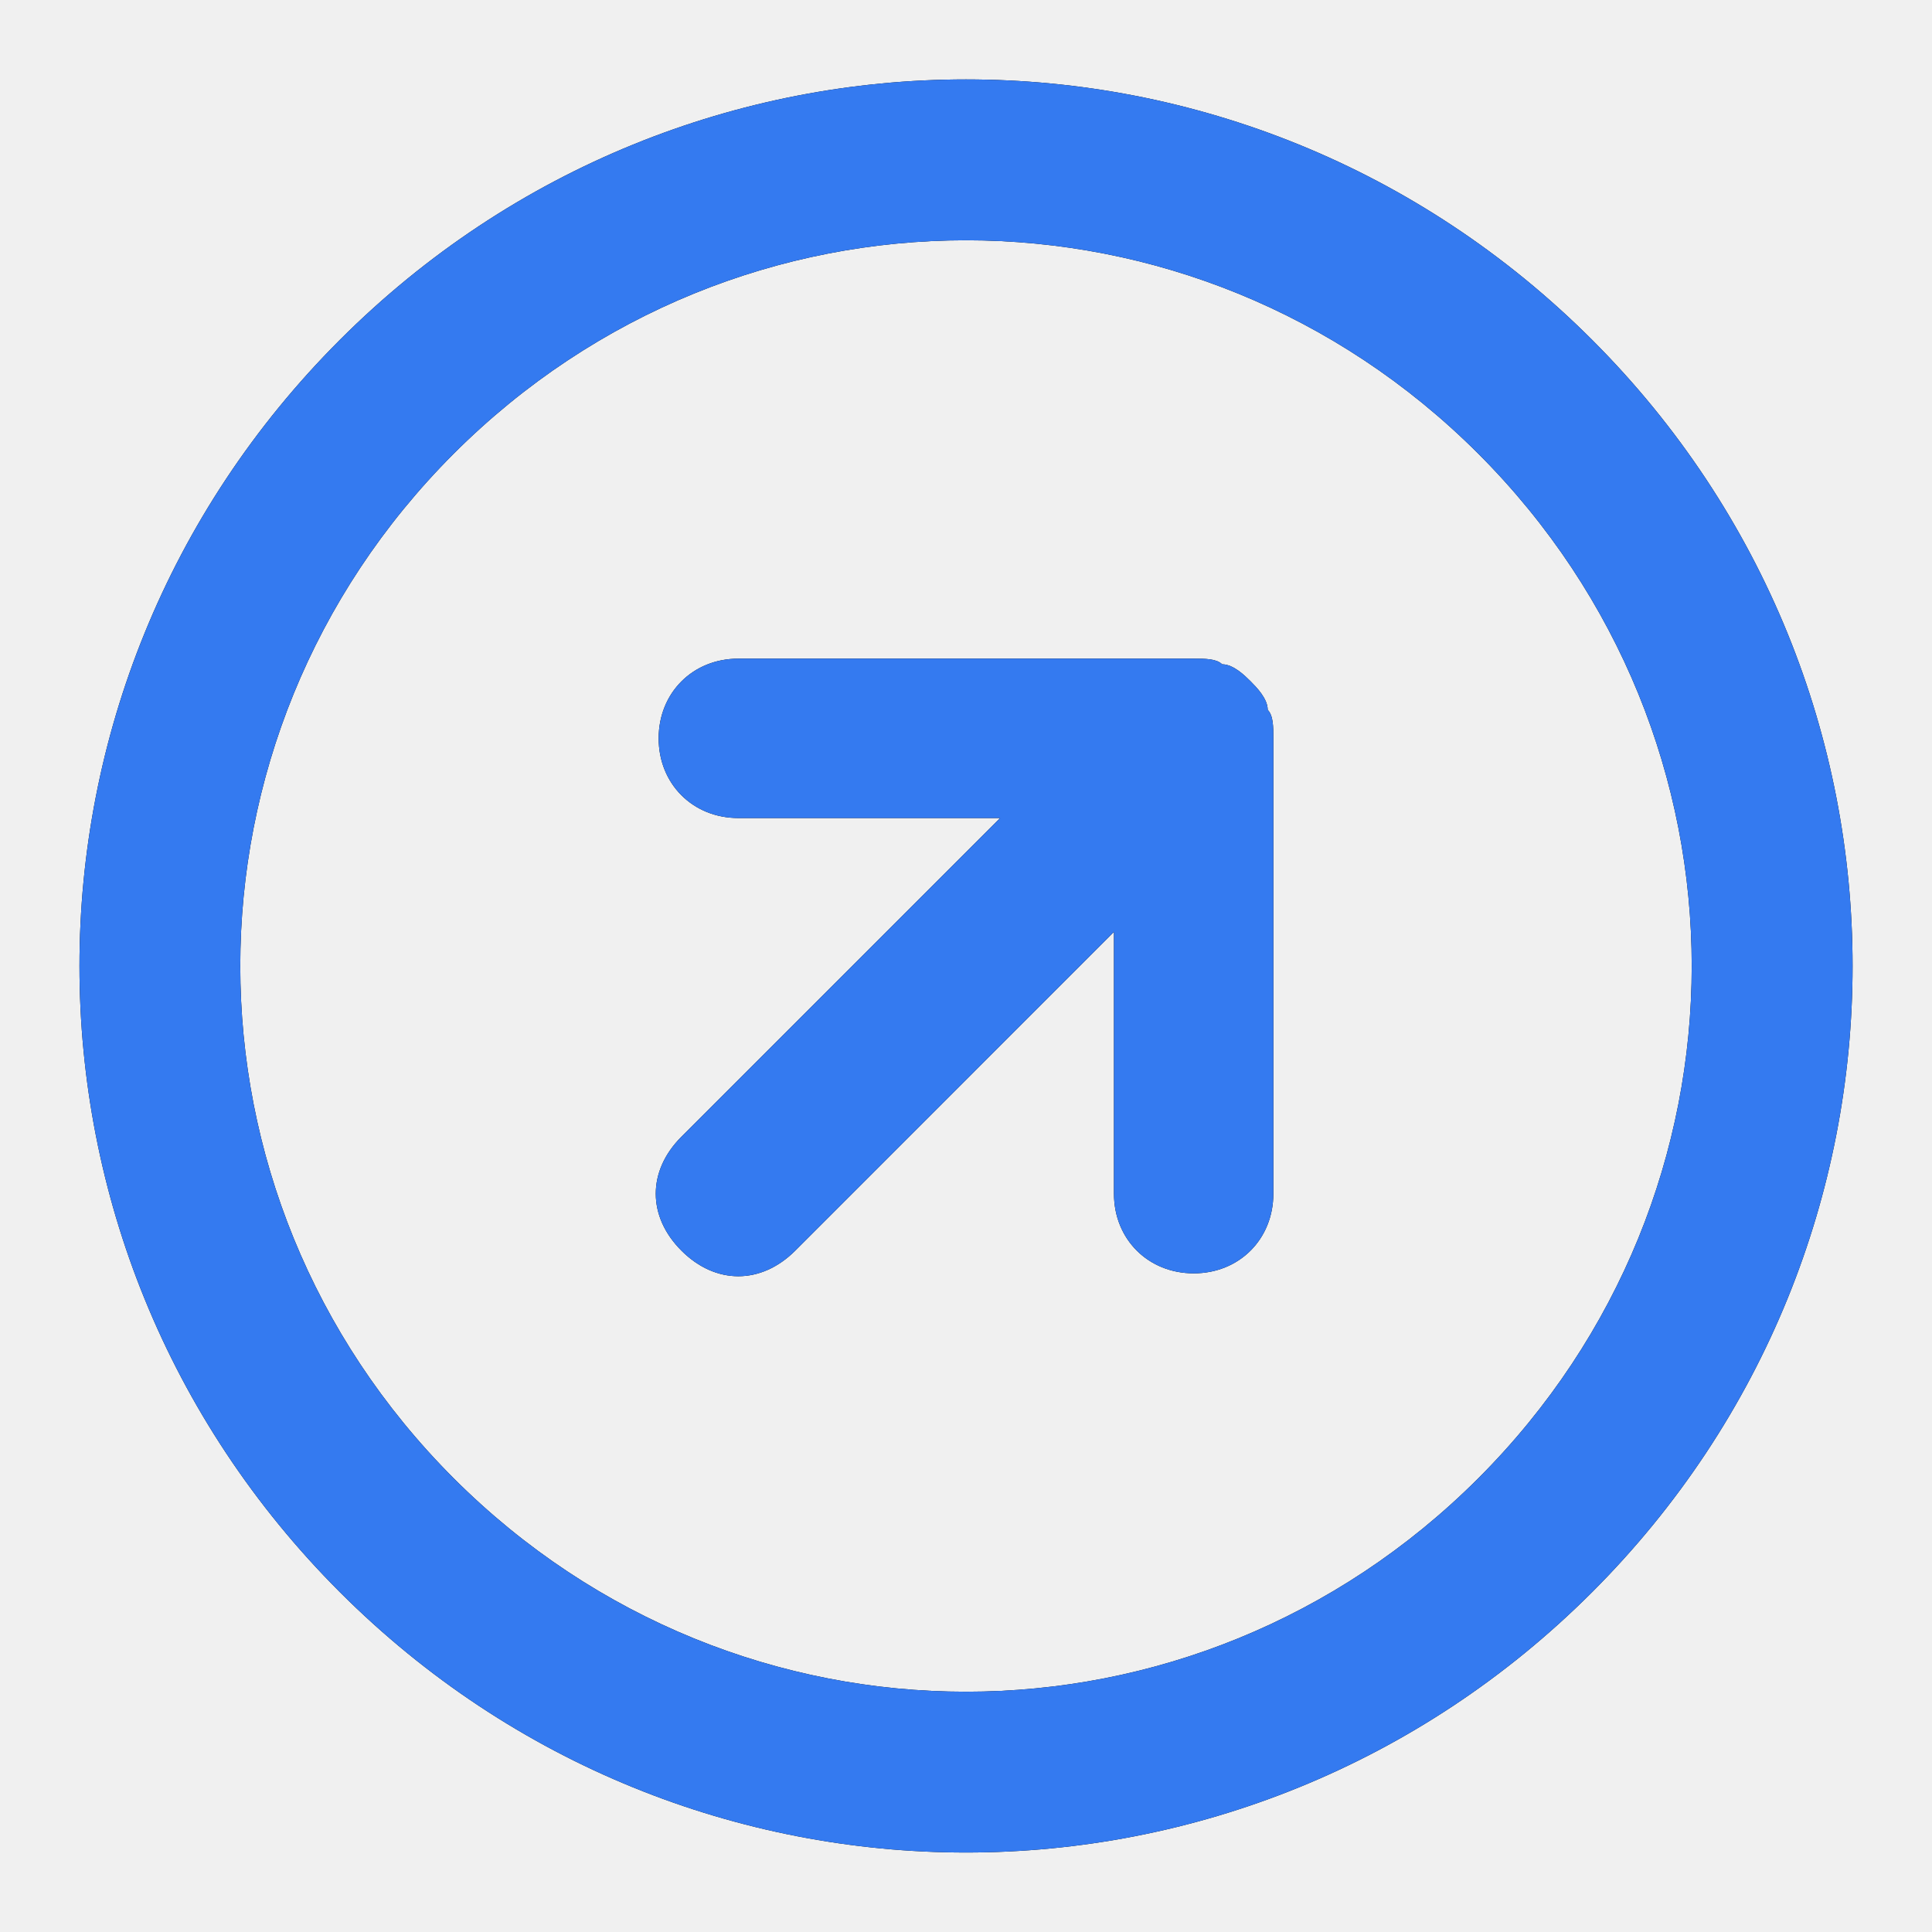
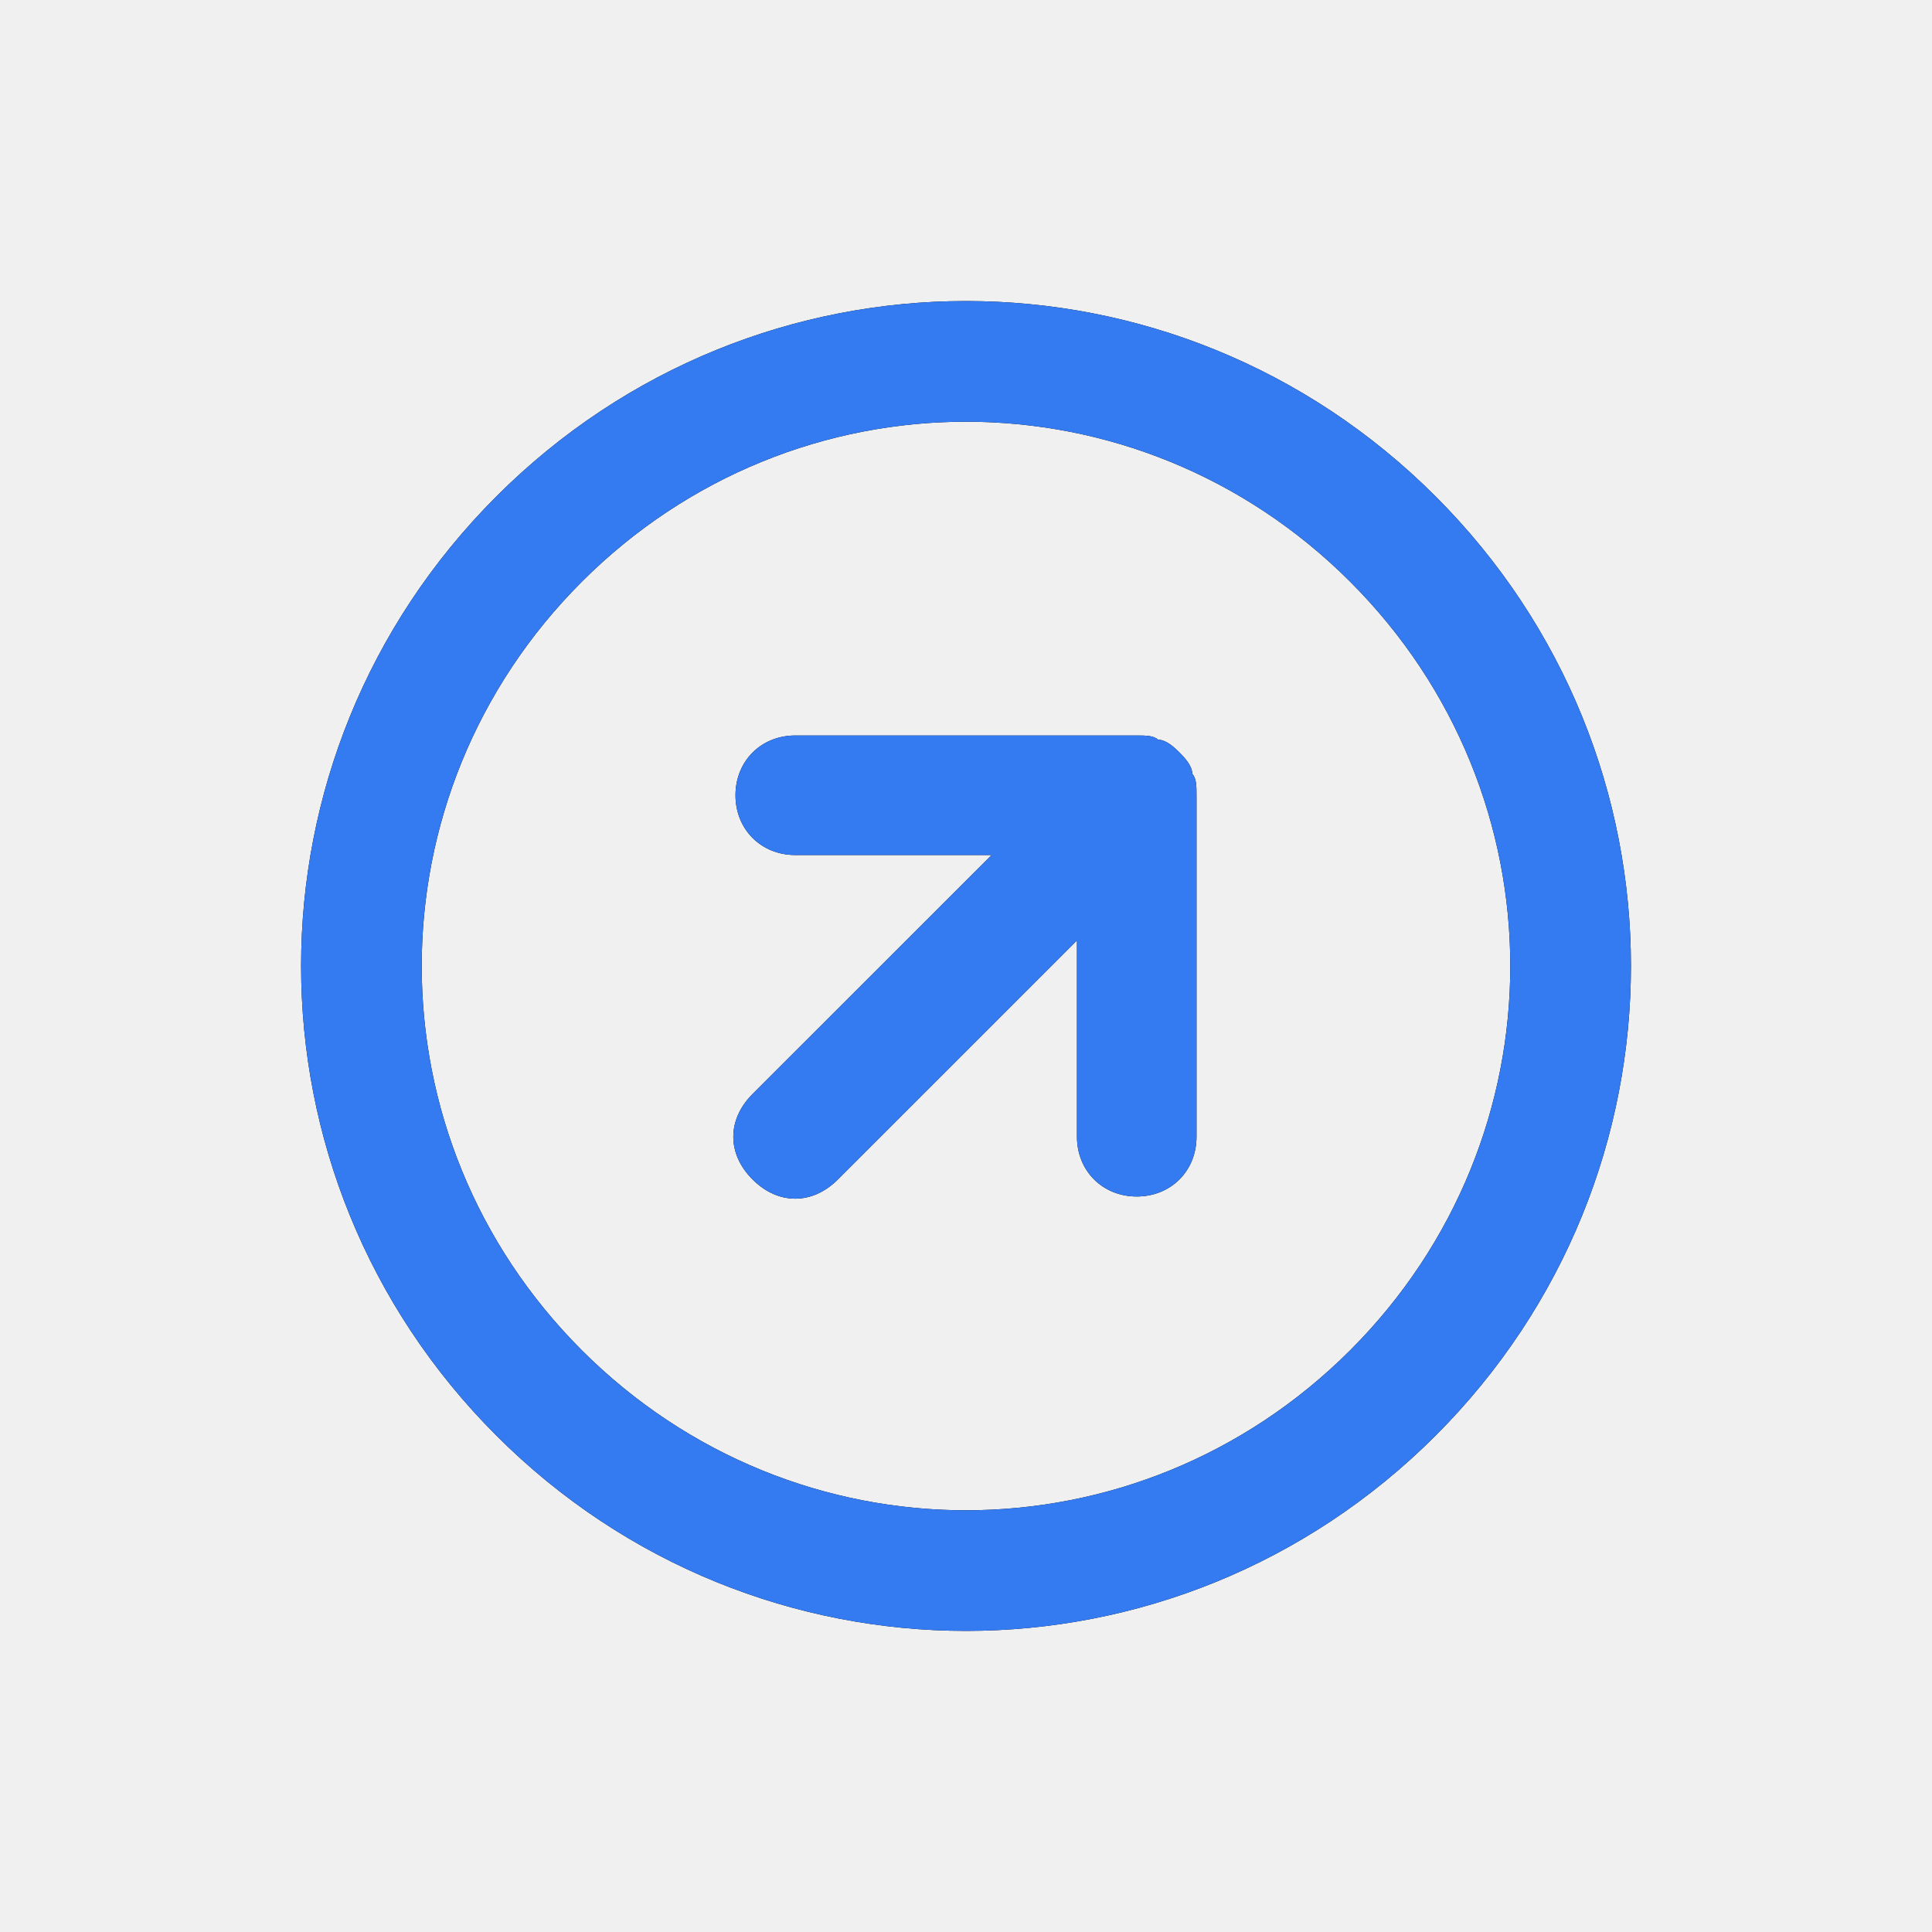
- <svg xmlns="http://www.w3.org/2000/svg" width="24" height="24" viewBox="0 0 24 24" fill="none">
-   <path fill-rule="evenodd" clip-rule="evenodd" d="M4.222 4.222C-0.091 8.535 -0.091 15.465 4.222 19.778C8.535 24.091 15.465 24.091 19.778 19.778C24.092 15.465 24.092 8.535 19.778 4.222C15.465 -0.092 8.535 -0.092 4.222 4.222ZM8.182 9.172C8.182 9.737 8.606 10.162 9.172 10.162H12.424L8.465 14.121C8.04 14.546 8.04 15.111 8.465 15.536C8.889 15.96 9.454 15.96 9.879 15.536L13.838 11.576V14.828C13.838 15.394 14.263 15.818 14.829 15.818C15.394 15.818 15.818 15.394 15.818 14.828V9.172C15.818 9.03 15.818 8.889 15.748 8.818C15.748 8.677 15.606 8.535 15.536 8.464C15.465 8.394 15.323 8.252 15.182 8.252C15.111 8.182 14.97 8.182 14.829 8.182H9.172C8.606 8.182 8.182 8.606 8.182 9.172ZM18.364 5.636C14.829 2.101 9.172 2.101 5.636 5.636C2.101 9.172 2.101 14.828 5.636 18.364C9.172 21.899 14.829 21.899 18.364 18.364C21.899 14.828 21.899 9.172 18.364 5.636Z" fill="black" />
-   <mask id="mask0" mask-type="alpha" maskUnits="userSpaceOnUse" x="0" y="0" width="24" height="24">
-     <path fill-rule="evenodd" clip-rule="evenodd" d="M4.222 4.222C-0.091 8.535 -0.091 15.465 4.222 19.778C8.535 24.091 15.465 24.091 19.778 19.778C24.092 15.465 24.092 8.535 19.778 4.222C15.465 -0.092 8.535 -0.092 4.222 4.222ZM8.182 9.172C8.182 9.737 8.606 10.162 9.172 10.162H12.424L8.465 14.121C8.04 14.546 8.04 15.111 8.465 15.536C8.889 15.96 9.454 15.96 9.879 15.536L13.838 11.576V14.828C13.838 15.394 14.263 15.818 14.829 15.818C15.394 15.818 15.818 15.394 15.818 14.828V9.172C15.818 9.03 15.818 8.889 15.748 8.818C15.748 8.677 15.606 8.535 15.536 8.464C15.465 8.394 15.323 8.252 15.182 8.252C15.111 8.182 14.97 8.182 14.829 8.182H9.172C8.606 8.182 8.182 8.606 8.182 9.172ZM18.364 5.636C14.829 2.101 9.172 2.101 5.636 5.636C2.101 9.172 2.101 14.828 5.636 18.364C9.172 21.899 14.829 21.899 18.364 18.364C21.899 14.828 21.899 9.172 18.364 5.636Z" fill="white" />
+ <svg xmlns="http://www.w3.org/2000/svg" width="32" height="32" viewBox="0 0 32 32" fill="none">
+   <path fill-rule="evenodd" clip-rule="evenodd" d="M8.222 8.222C3.909 12.535 3.909 19.465 8.222 23.778C12.535 28.091 19.465 28.091 23.778 23.778C28.092 19.465 28.092 12.535 23.778 8.222C19.465 3.908 12.535 3.908 8.222 8.222ZM12.182 13.172C12.182 13.737 12.606 14.162 13.172 14.162H16.424L12.464 18.121C12.04 18.546 12.04 19.111 12.464 19.535C12.889 19.96 13.454 19.96 13.879 19.535L17.838 15.576V18.828C17.838 19.394 18.263 19.818 18.828 19.818C19.394 19.818 19.818 19.394 19.818 18.828V13.172C19.818 13.03 19.818 12.889 19.748 12.818C19.748 12.677 19.606 12.535 19.536 12.464C19.465 12.394 19.323 12.252 19.182 12.252C19.111 12.182 18.97 12.182 18.828 12.182H13.172C12.606 12.182 12.182 12.606 12.182 13.172ZM22.364 9.636C18.828 6.101 13.172 6.101 9.636 9.636C6.101 13.172 6.101 18.828 9.636 22.364C13.172 25.899 18.828 25.899 22.364 22.364C25.899 18.828 25.899 13.172 22.364 9.636Z" fill="black" />
+   <mask id="mask0" mask-type="alpha" maskUnits="userSpaceOnUse" x="0" y="0" width="32" height="32">
+     <path fill-rule="evenodd" clip-rule="evenodd" d="M8.222 8.222C3.909 12.535 3.909 19.465 8.222 23.778C12.535 28.091 19.465 28.091 23.778 23.778C28.092 19.465 28.092 12.535 23.778 8.222C19.465 3.908 12.535 3.908 8.222 8.222ZM12.182 13.172C12.182 13.737 12.606 14.162 13.172 14.162H16.424L12.464 18.121C12.04 18.546 12.04 19.111 12.464 19.535C12.889 19.96 13.454 19.96 13.879 19.535L17.838 15.576V18.828C17.838 19.394 18.263 19.818 18.828 19.818C19.394 19.818 19.818 19.394 19.818 18.828V13.172C19.818 13.03 19.818 12.889 19.748 12.818C19.748 12.677 19.606 12.535 19.536 12.464C19.465 12.394 19.323 12.252 19.182 12.252C19.111 12.182 18.97 12.182 18.828 12.182H13.172C12.606 12.182 12.182 12.606 12.182 13.172ZM22.364 9.636C18.828 6.101 13.172 6.101 9.636 9.636C6.101 13.172 6.101 18.828 9.636 22.364C13.172 25.899 18.828 25.899 22.364 22.364C25.899 18.828 25.899 13.172 22.364 9.636Z" fill="white" />
  </mask>
  <g mask="url(#mask0)">
-     <rect width="24" height="24" fill="#347AF0" />
+     <rect x="4" y="4" width="24" height="24" fill="#347AF0" />
  </g>
</svg>
